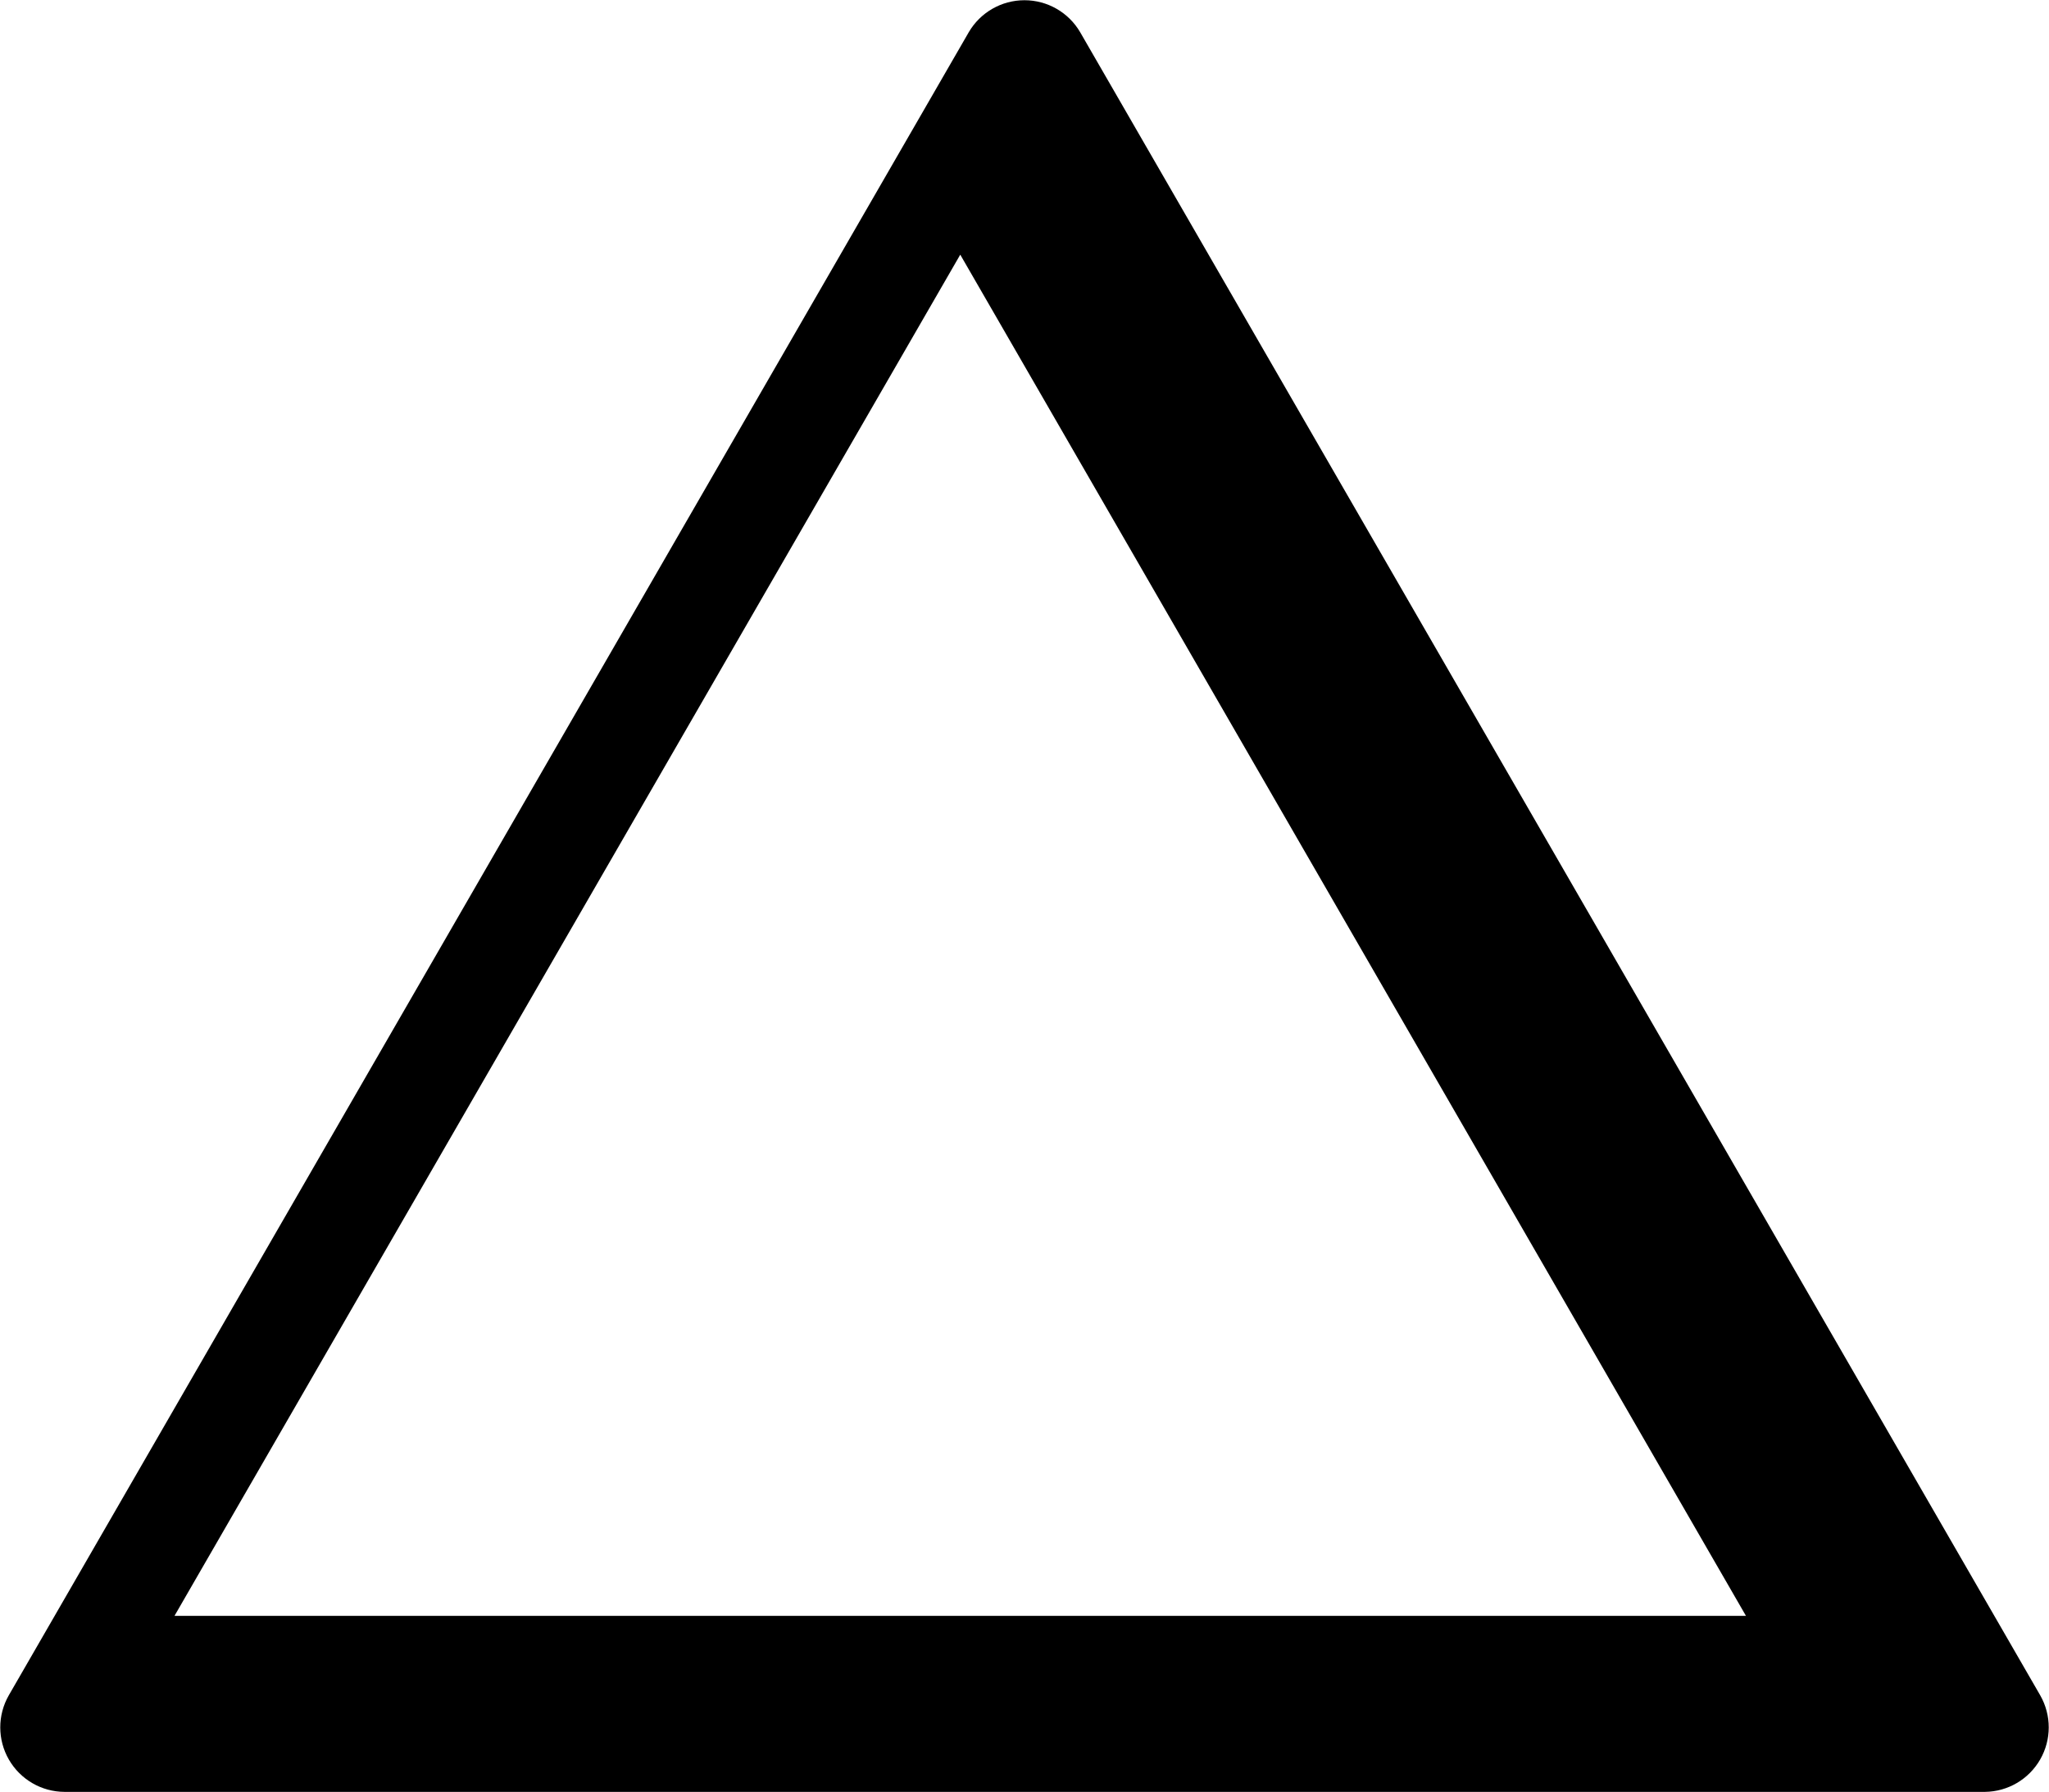
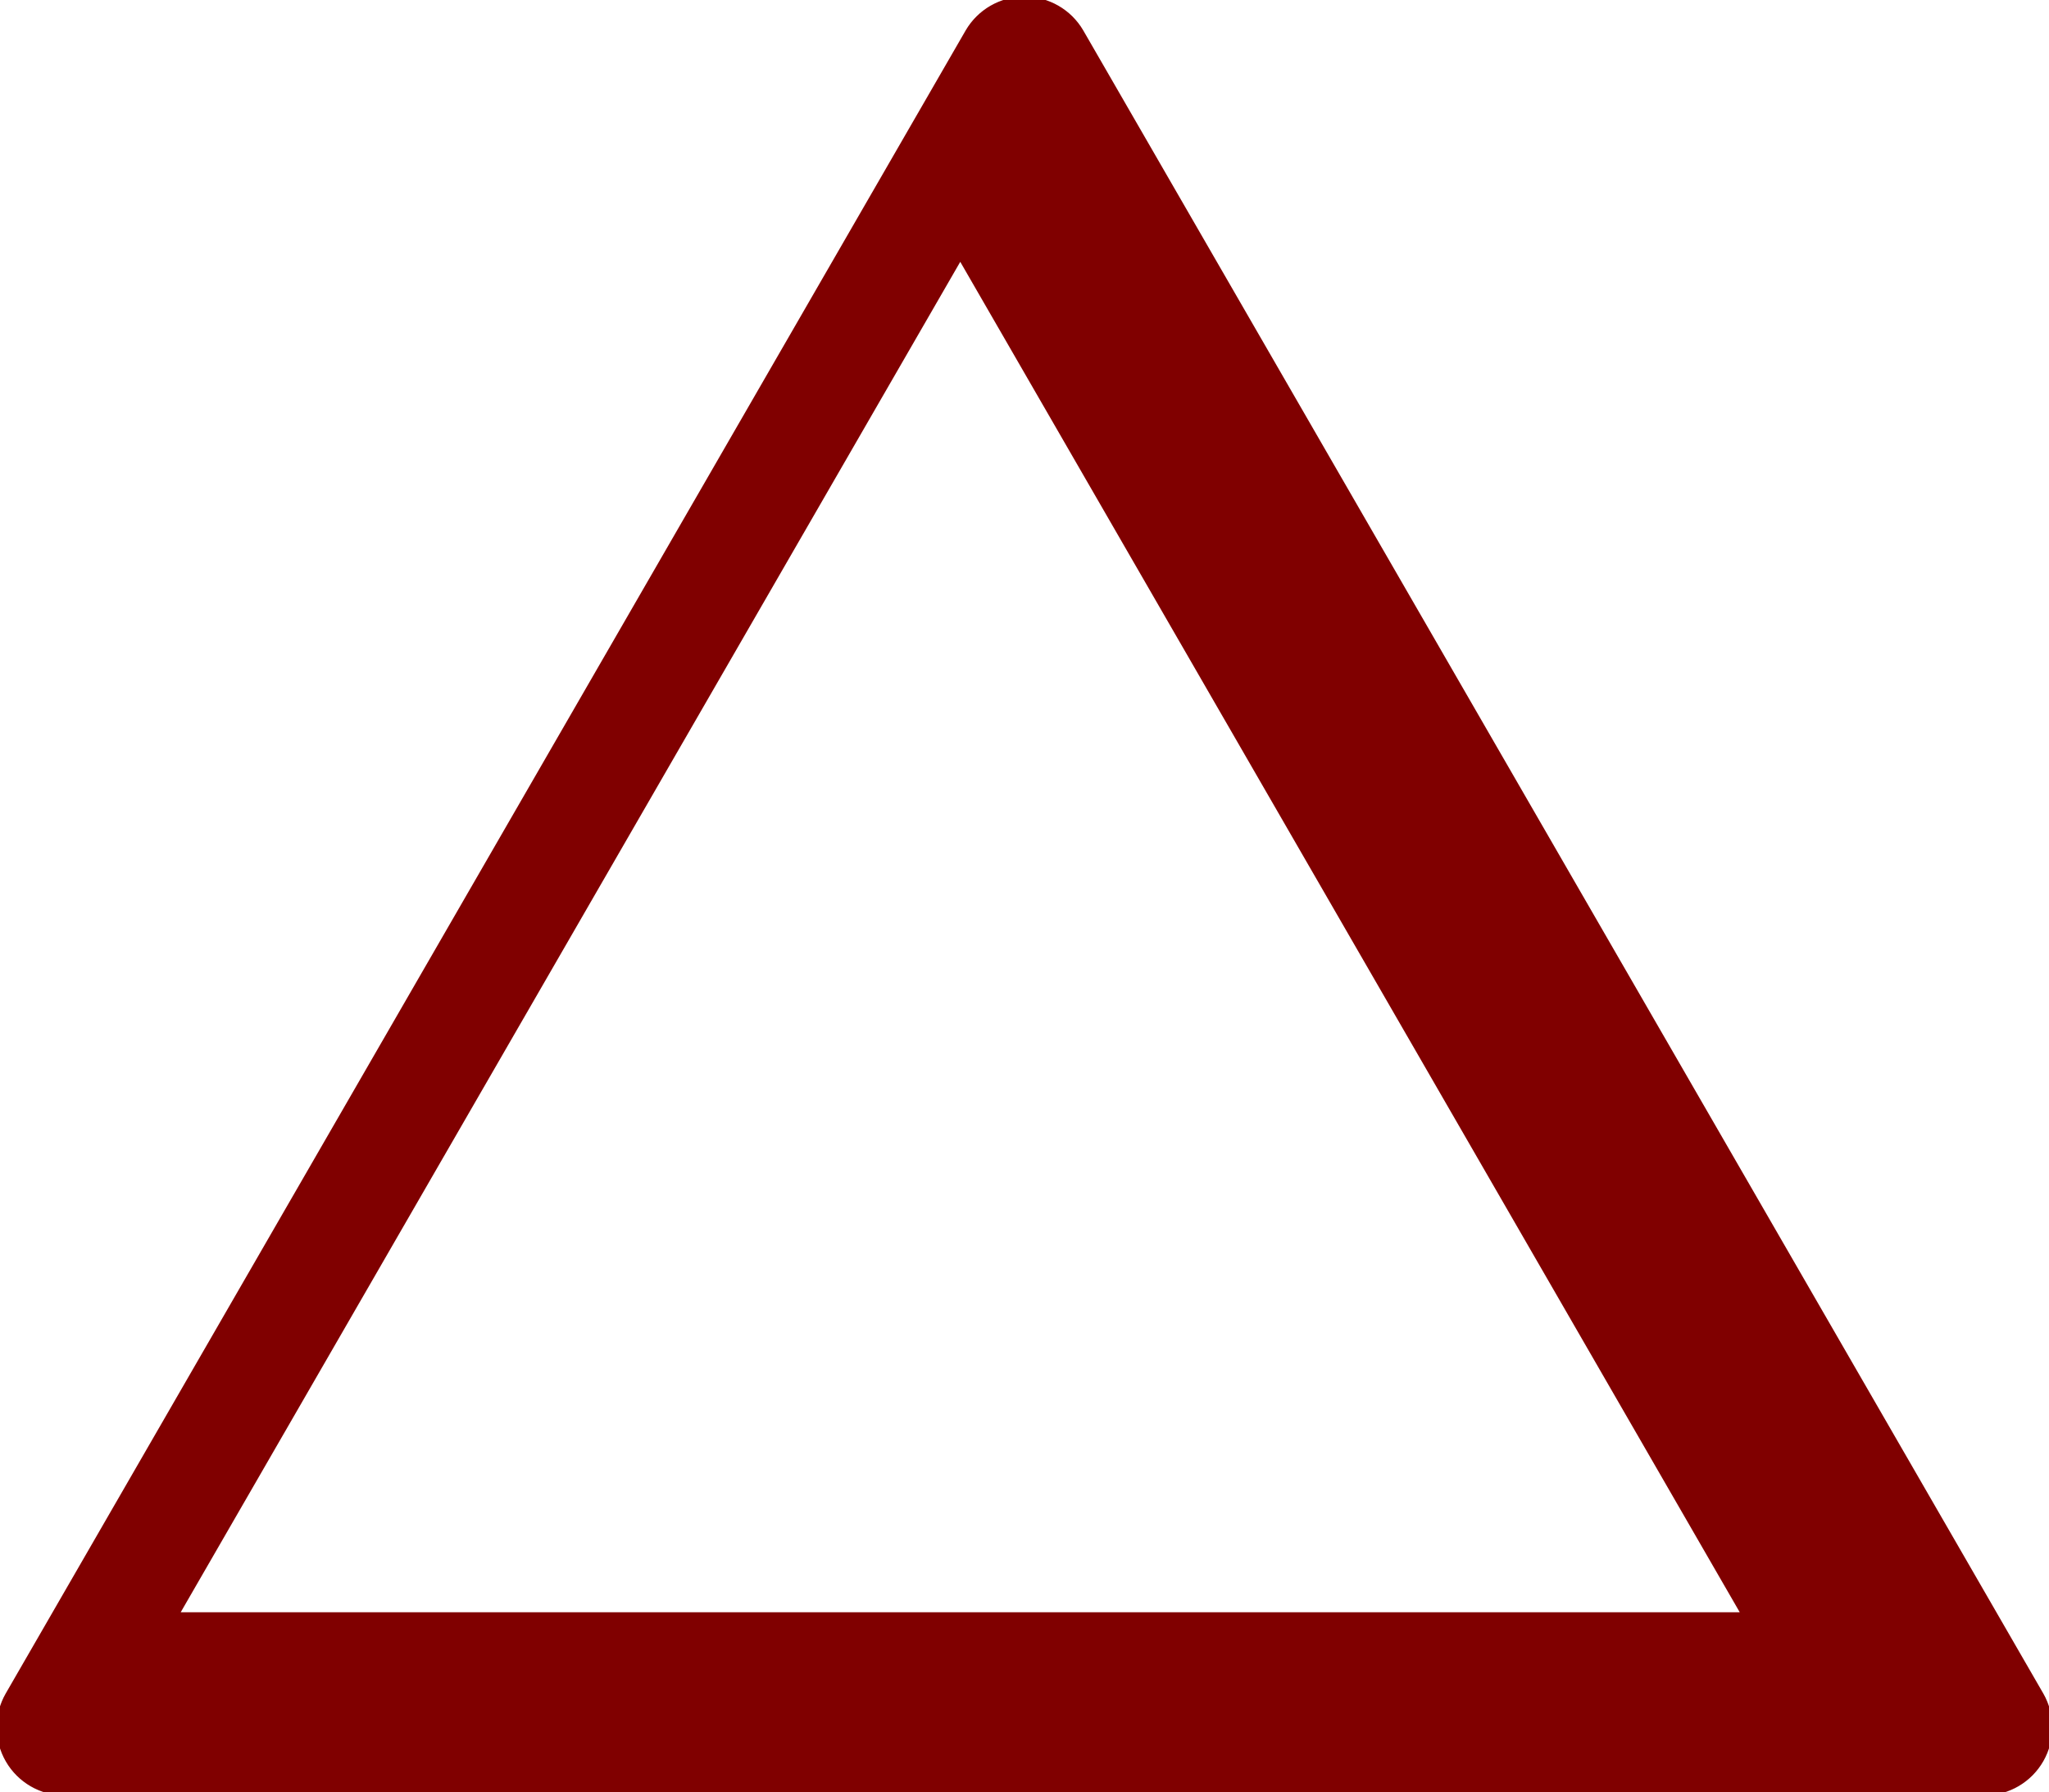
<svg xmlns="http://www.w3.org/2000/svg" id="fire" viewBox="0 0 285.93 250">
+   <defs>
+     <style>
+   		path {
+   			animation: complete 10s linear infinite;
+   			animation: rotate 5s linear normal;
+   			stroke: maroon;
+   			fill: maroon;
+   			stroke-dasharray: 900;
+   		}
+ 
+   		@keyframes complete {
+   			0% {
+   				stroke-dashoffset: 900;
+   				fill-opacity: 0;
+   			}
+   			20% {
+   				stroke-dashoffset: 900;
+   				fill-opacity: 0.25;
+   			}
+   			80% {
+   				stroke-dashoffset: 0;
+   				fill-opacity: 0.5;
+   			}
+   			100% {
+   				fill-opacity: 1;
+   			}
+   		}
+ 
+   		@keyframes rotate {
+ 	        from {transform: rotateY(0deg) rotateX(0deg) rotateZ(0deg);}
+ 	        to {transform: rotateY(180deg) rotateX(180deg) rotateZ(180deg);}
+       	}
+   	</style>
+   </defs>
  <path d="M284.71,236.54,150.73,4.49a9,9,0,0,0-15.54,0L1.22,236.54A9,9,0,0,0,9,250h268A9,9,0,0,0,284.71,236.54ZM24.35,225.44,134,35.53,243.64,225.44Z" />
</svg>
